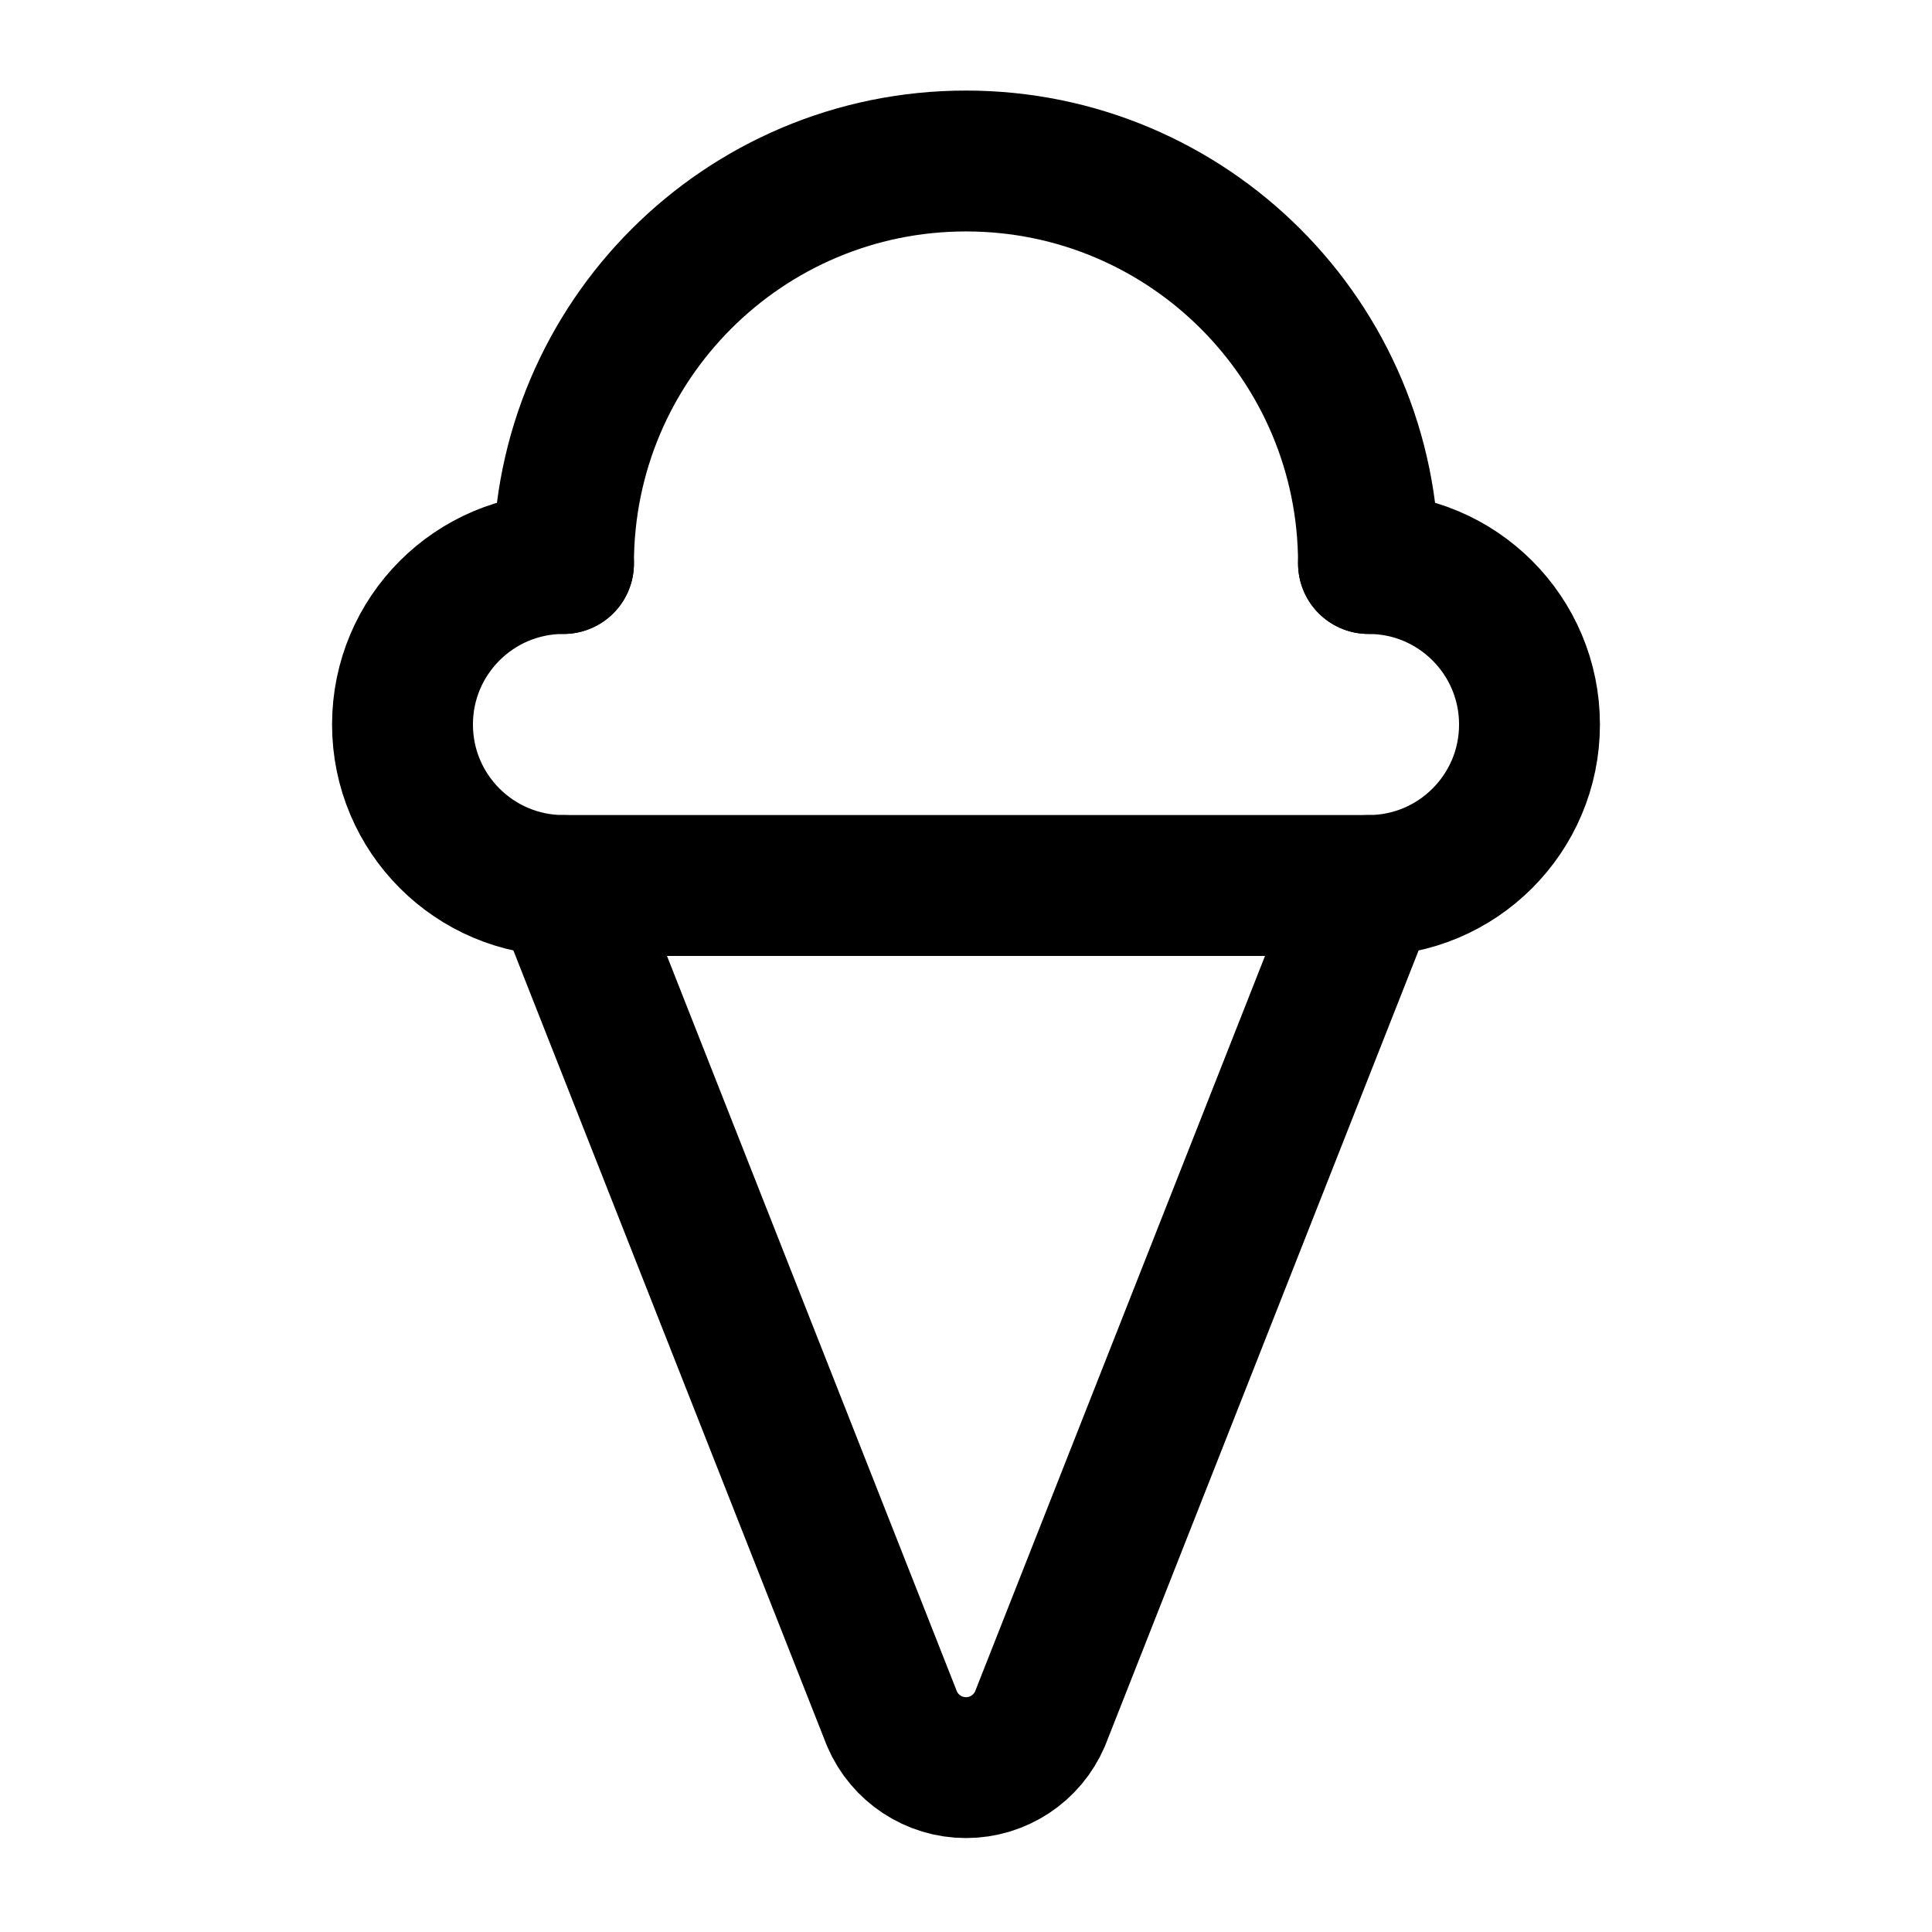
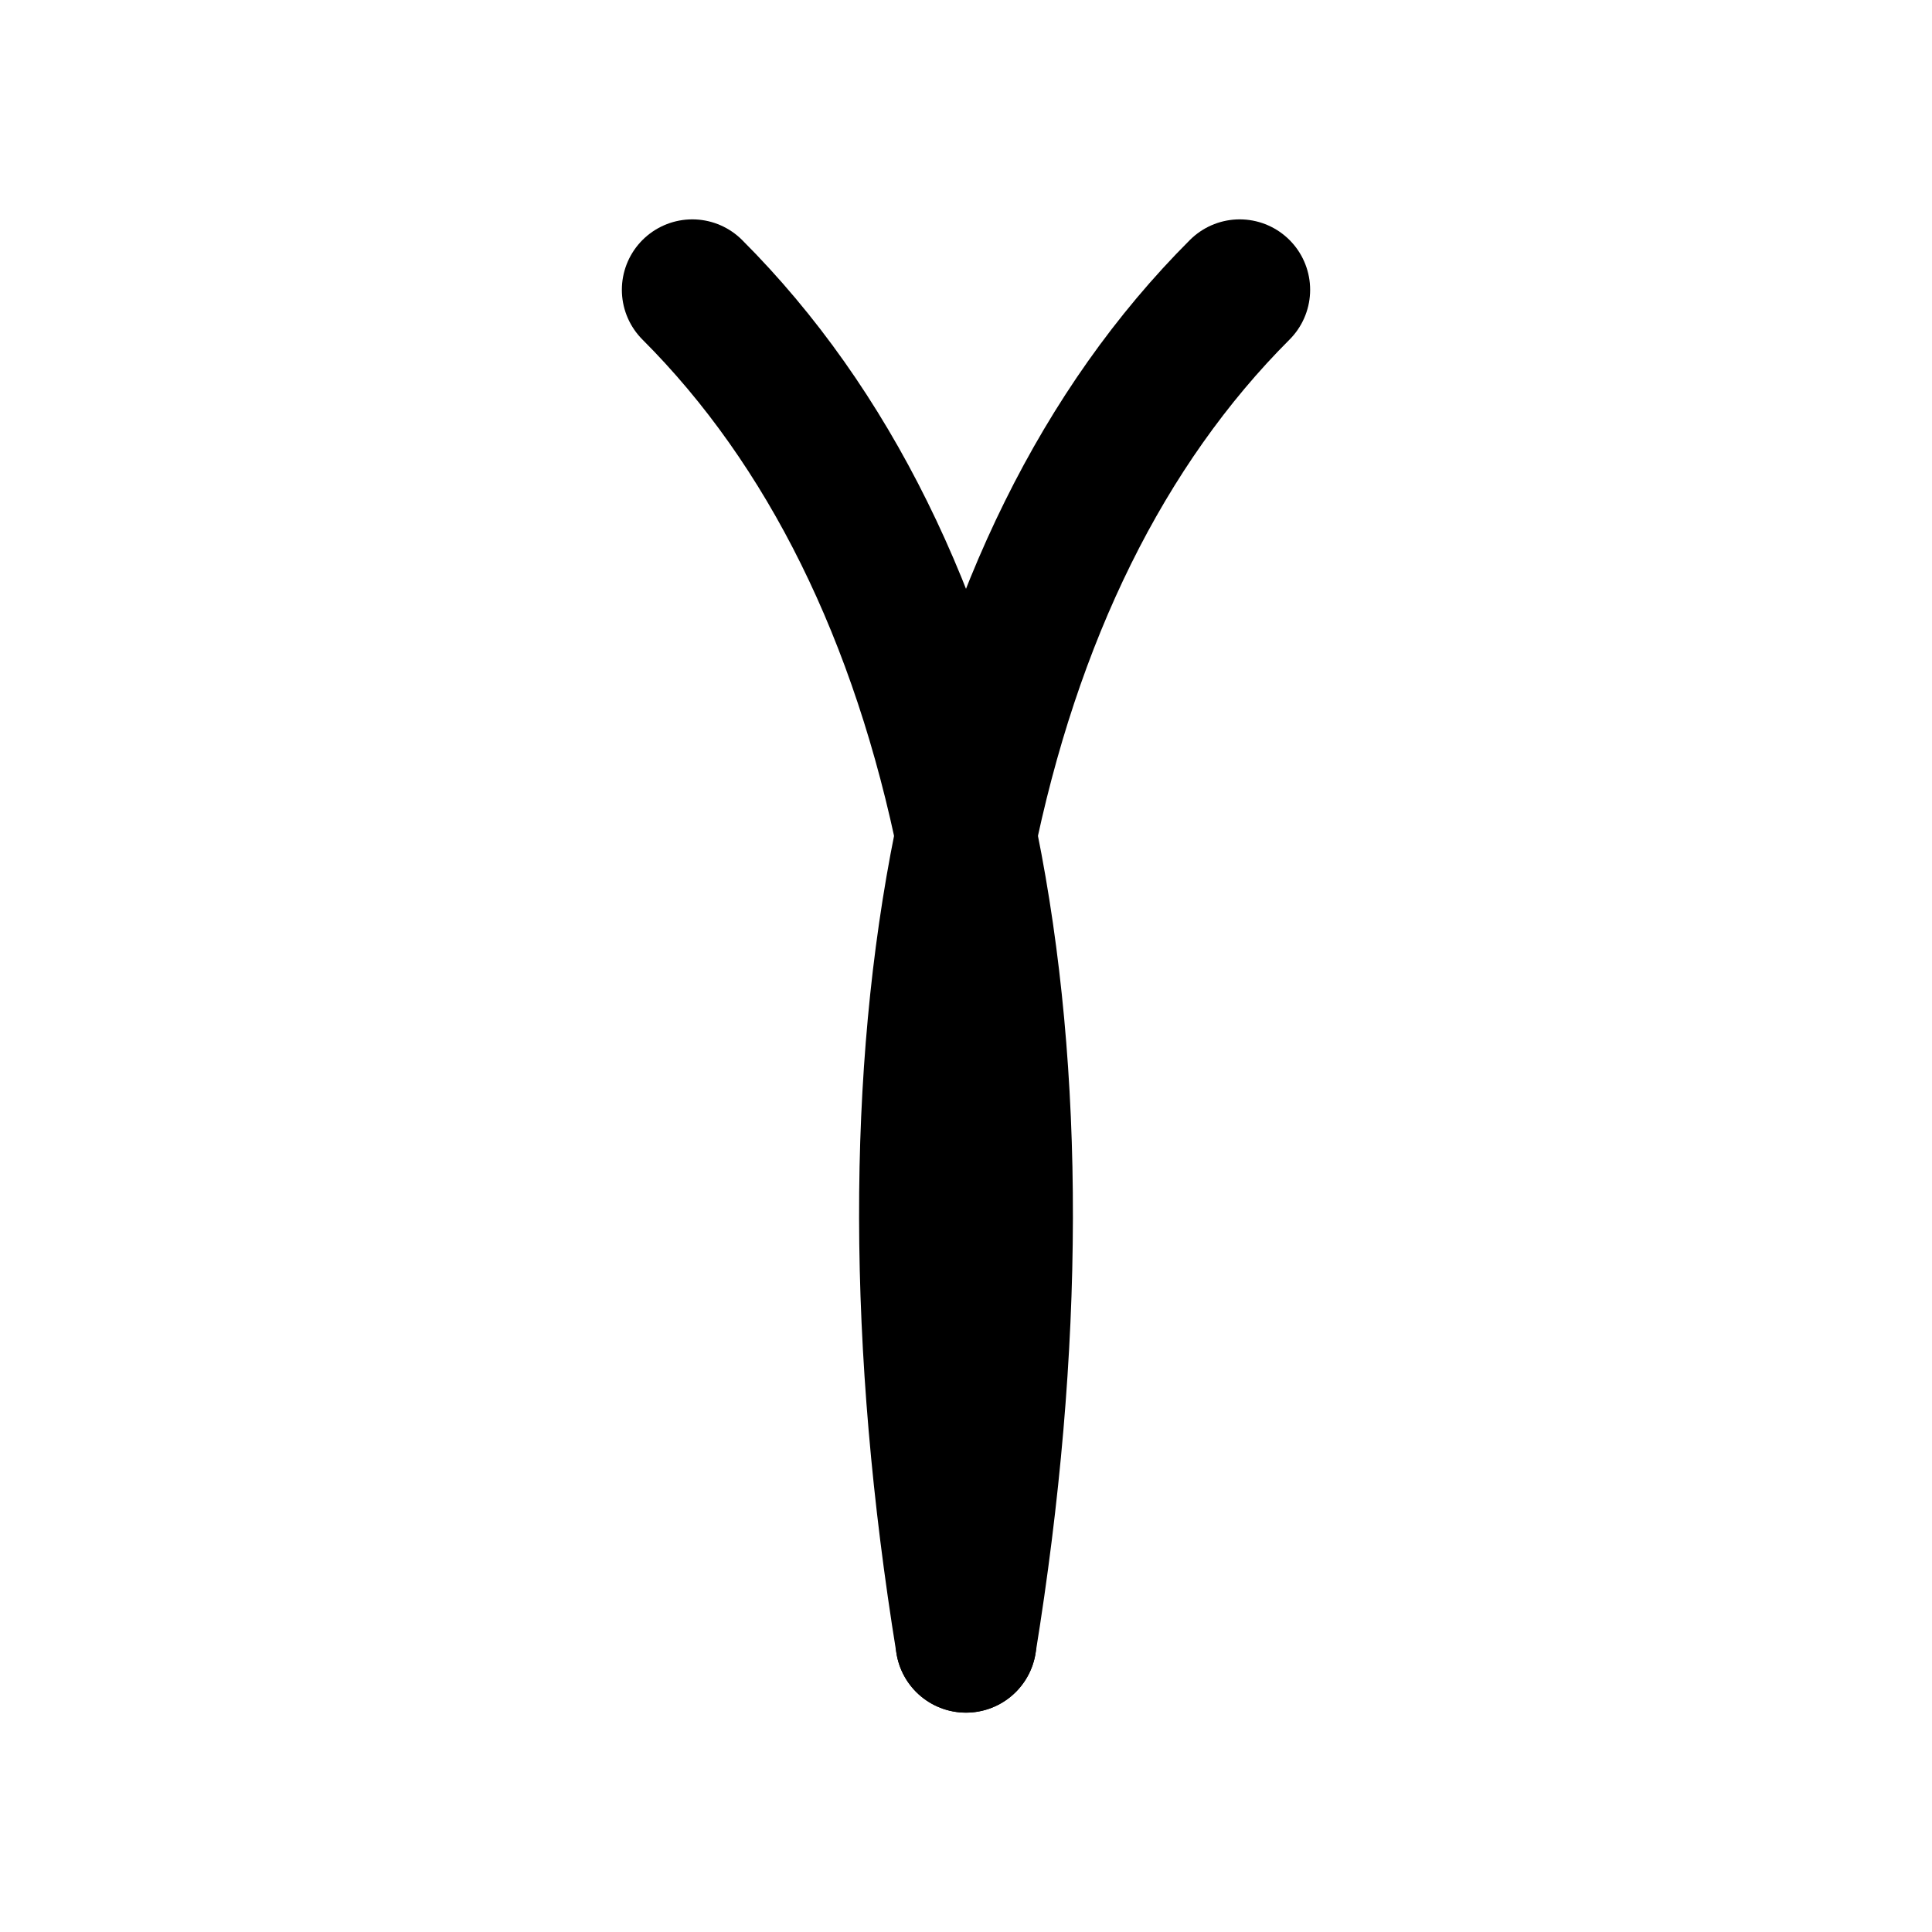
<svg xmlns="http://www.w3.org/2000/svg" viewBox="0 0 24 24" fill="none" stroke="currentColor" stroke-width="1.75" stroke-linecap="round" stroke-linejoin="round">
-   <path d="m7 11 4.08 10.35a1 1 0 0 0 1.84 0L17 11" />
-   <path d="M17 7A5 5 0 0 0 7 7" />
-   <path d="M17 7a2 2 0 0 1 0 4H7a2 2 0 0 1 0-4" />
+   <path d="M8.6 3.6c3.4 3.4 4.6 9.4 3.4 16.8" />
+   <path d="M15.4 3.6c-3.4 3.4-4.6 9.4-3.4 16.8" />
+   <path d="M12 8.4v11" />
</svg>
